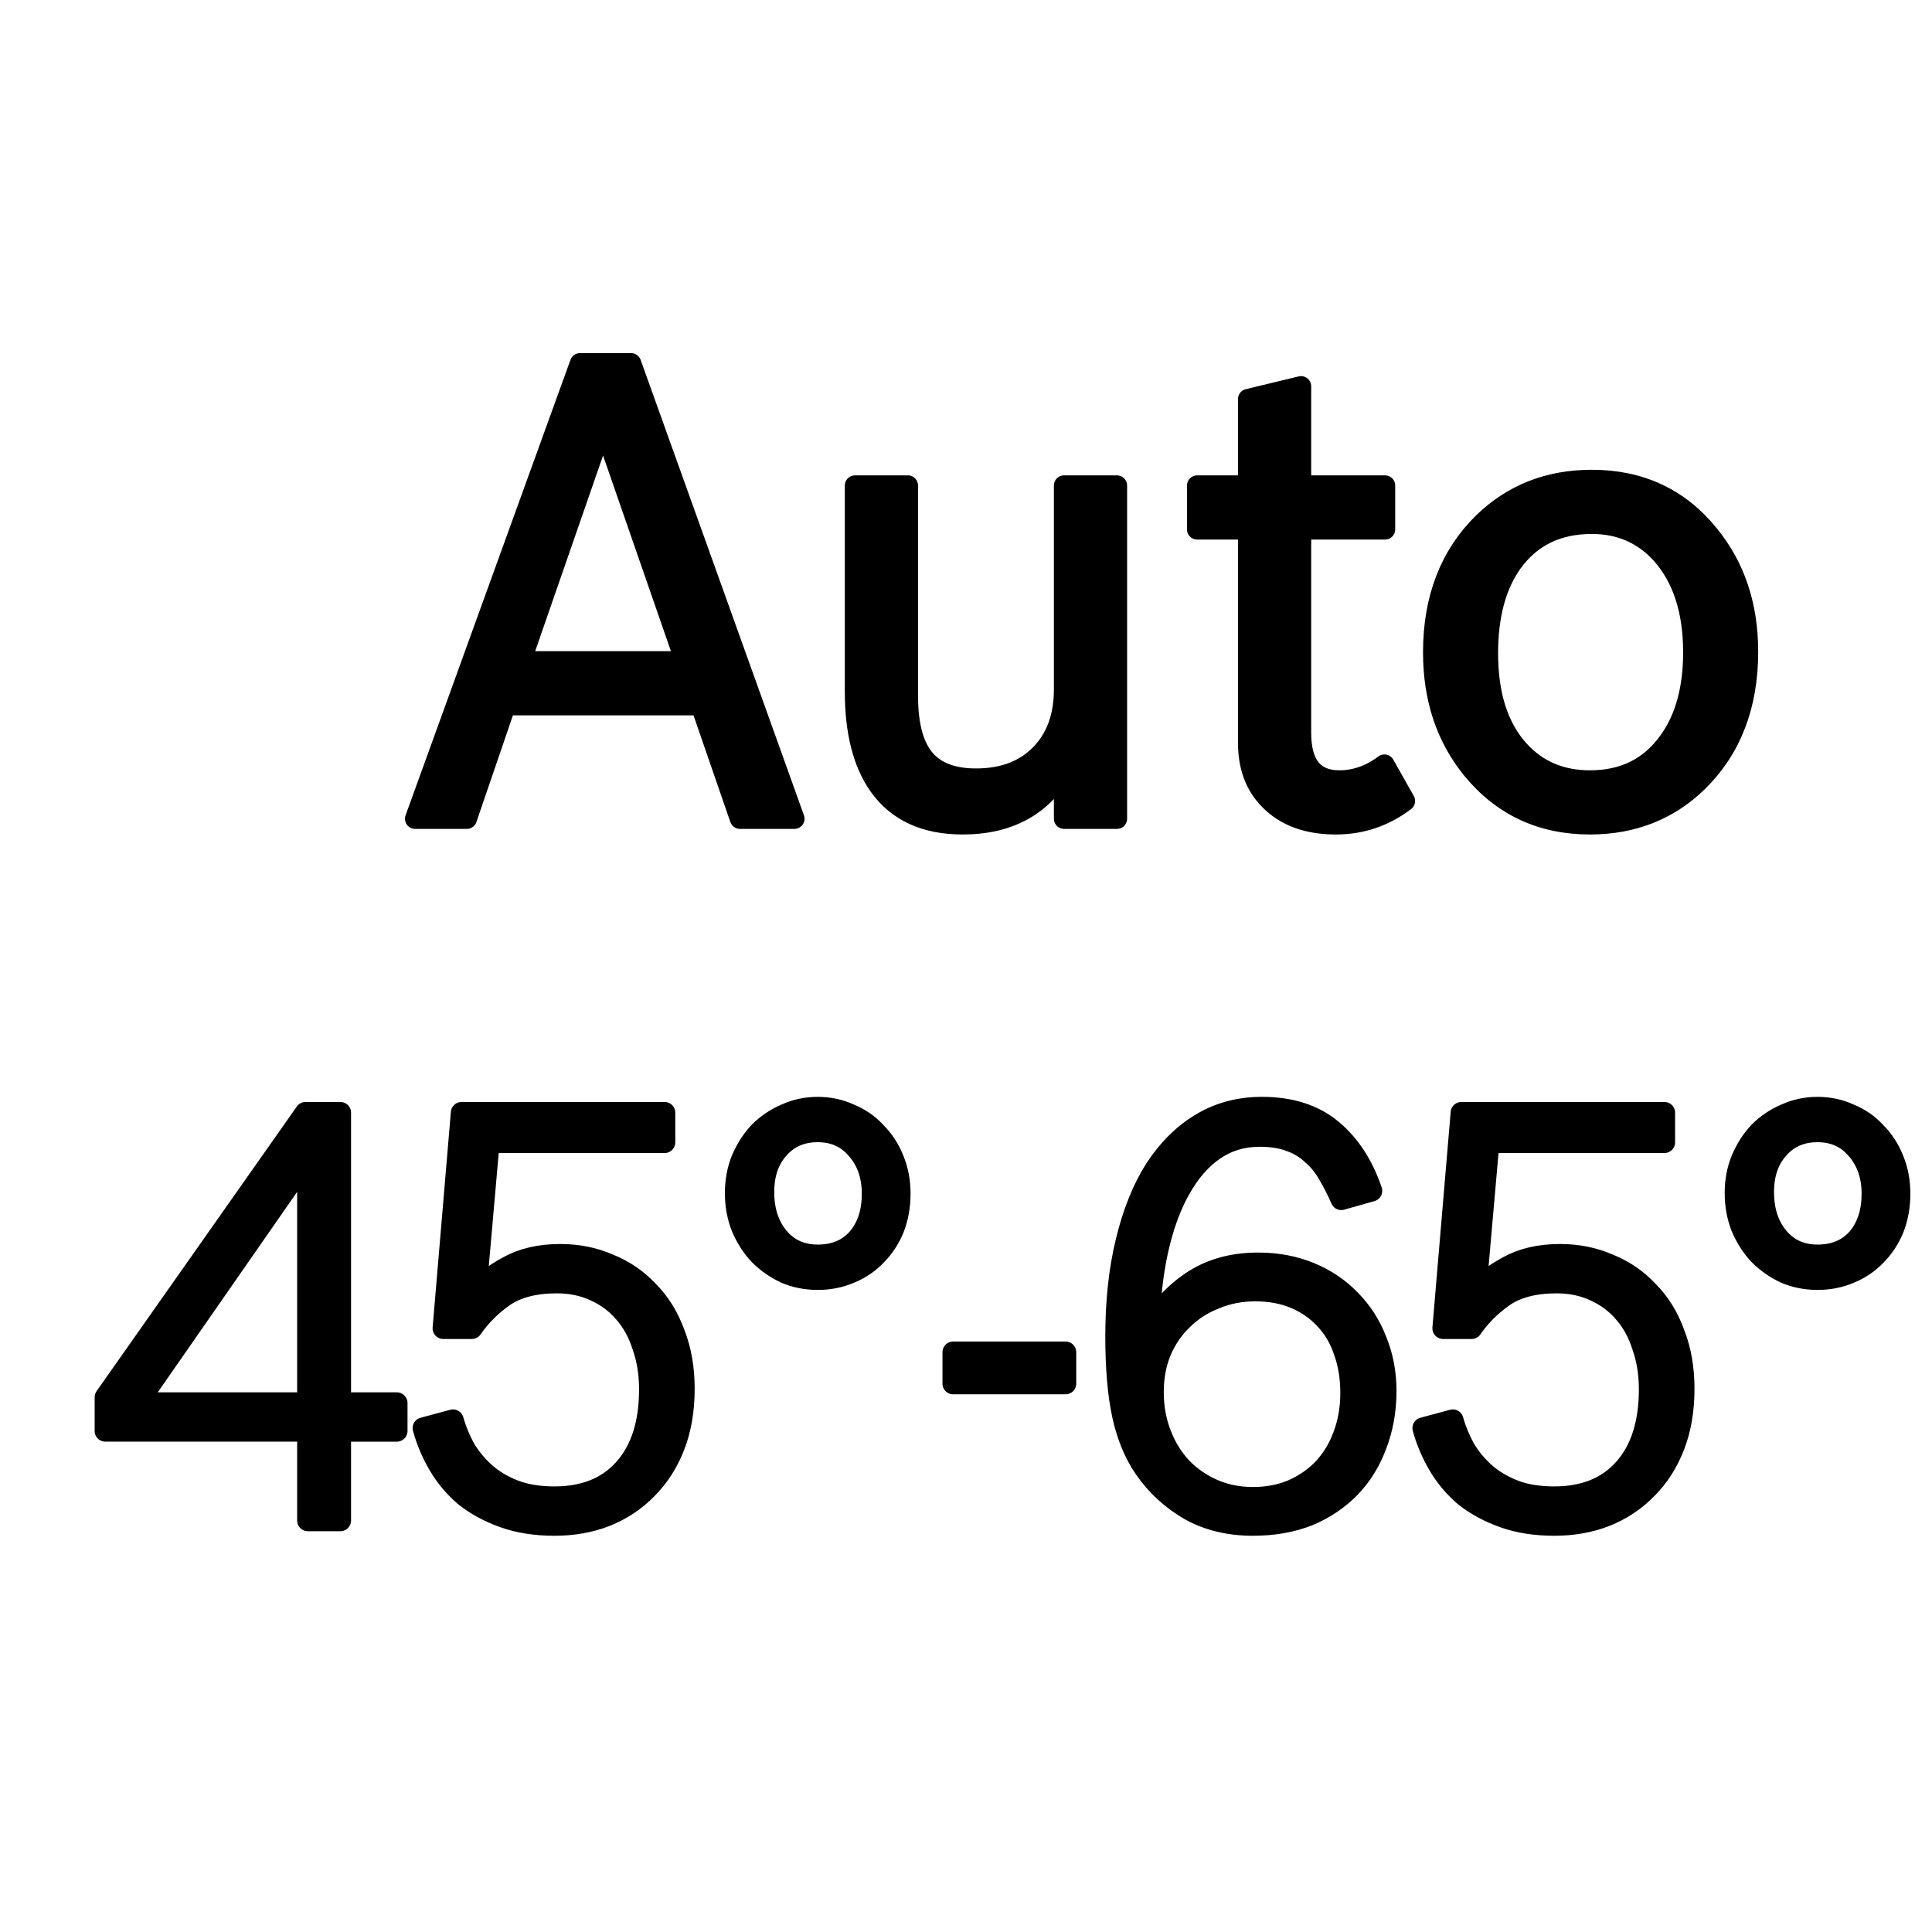
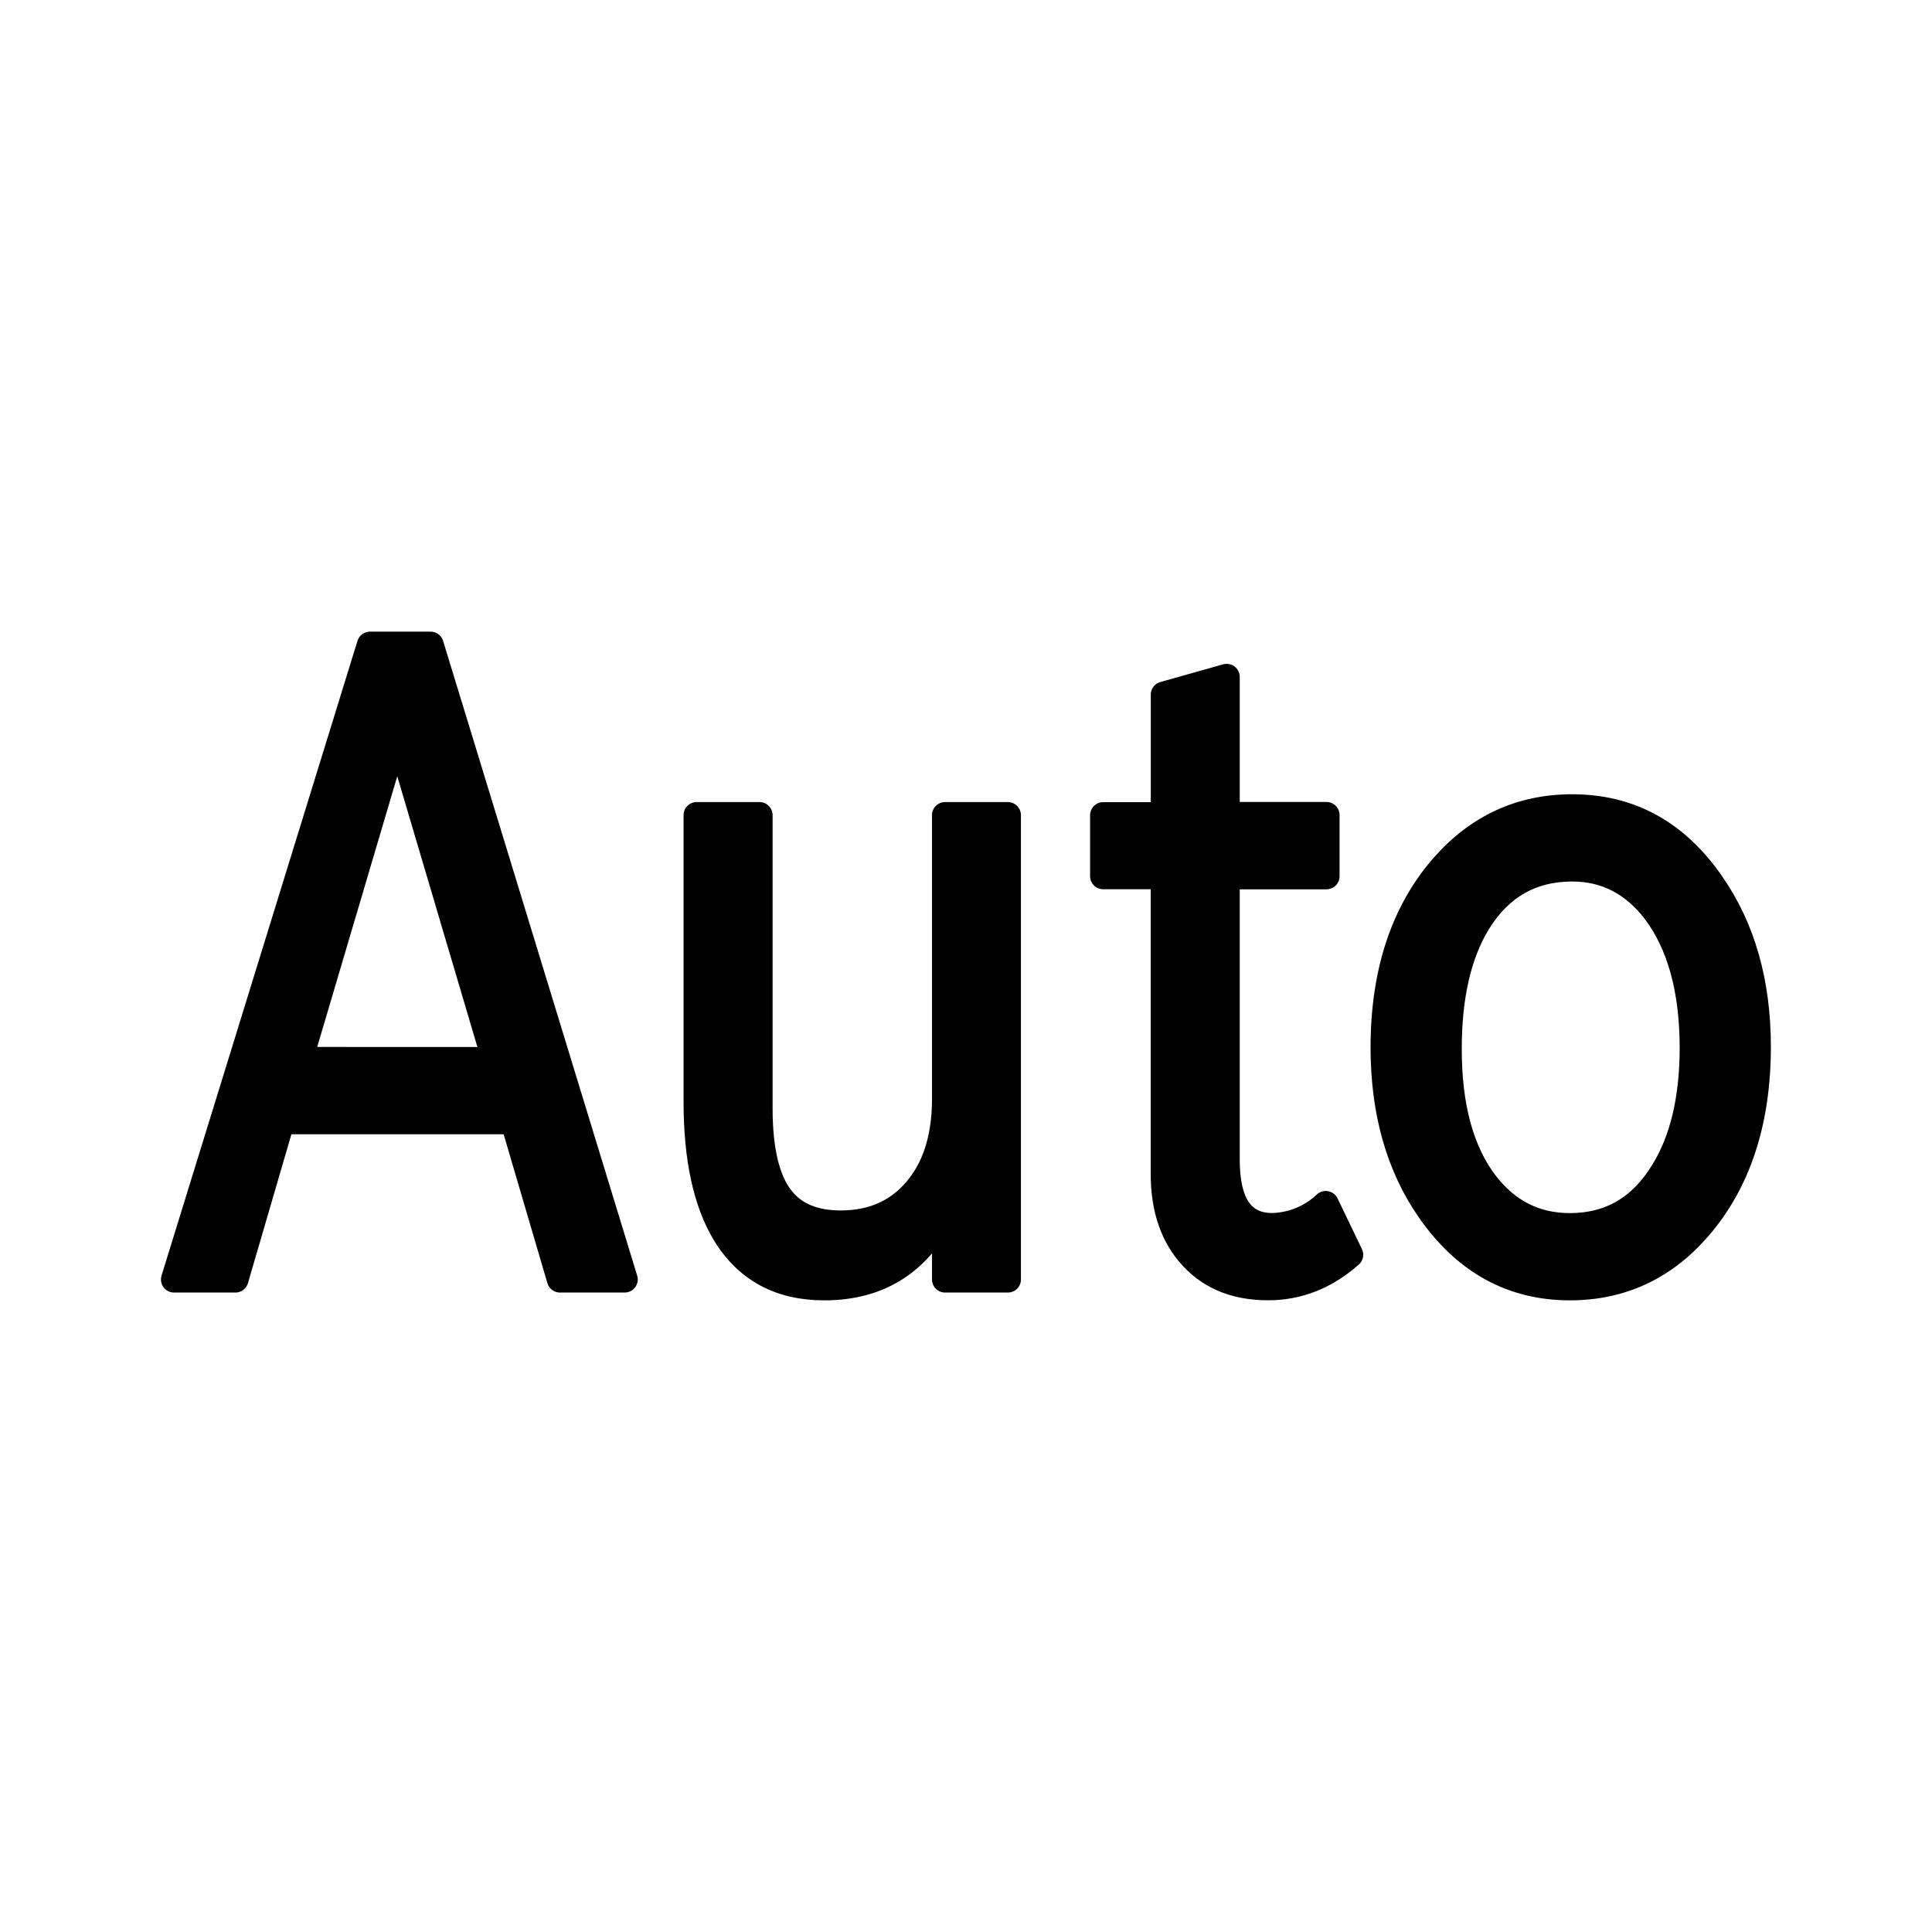
<svg xmlns="http://www.w3.org/2000/svg" width="24" height="24" viewBox="0 0 24 24">
-   <g transform="translate(-5.326 3.014)scale(.1602)">
-     <path d="M43.892 89.979h13.225V70.96Zm13.225 2.167H41.415v-2.61l15.525 -22.07h2.698V89.98h4.378v2.167h-4.378v6.944h-2.521Zm19.127 7.298q-2.211 0 -3.936 -0.62q-1.725 -0.619 -3.008 -1.636q-1.238 -1.062 -2.034 -2.433t-1.194 -2.83l2.3 -0.62q0.31 1.106 0.884 2.168q0.62 1.061 1.548 1.902q0.929 0.84 2.256 1.37t3.184 0.531q3.494 0 5.44 -2.211t1.946 -6.148q0 -1.813 -0.53 -3.317q-0.487 -1.548 -1.416 -2.61q-0.928 -1.105 -2.3 -1.724q-1.326 -0.62 -2.963 -0.62q-2.565 0 -4.113 1.062q-1.504 1.061 -2.477 2.477H67.62l1.415 -16.719H84.78v2.3H71.158L70.14 81.354q0.884 -1.061 2.52 -1.946q1.681 -0.929 4.026 -0.929q2.034 0 3.759 0.752q1.77 0.708 3.052 2.079q1.327 1.327 2.034 3.273q0.752 1.902 0.752 4.29q0 2.477 -0.752 4.423t-2.123 3.317q-1.327 1.371 -3.184 2.123q-1.814 0.708 -3.98 0.708zm20.41 -20.92q1.947 0 3.097 -1.283q1.15 -1.327 1.15 -3.494q0 -2.079 -1.195 -3.45q-1.15 -1.371 -3.051 -1.371t-3.052 1.327q-1.15 1.282 -1.15 3.361q0 2.167 1.15 3.538t3.052 1.371zm0 1.857q-1.326 0 -2.476 -0.486q-1.15 -0.531 -2.035 -1.416q-0.84 -0.884 -1.37 -2.123q-0.487 -1.238 -0.487 -2.653t0.486 -2.61q0.53 -1.238 1.371 -2.123q0.885 -0.884 2.035 -1.371q1.15 -0.53 2.477 -0.53t2.476 0.53q1.194 0.487 2.035 1.415q0.884 0.885 1.37 2.123q0.487 1.194 0.487 2.61q0 1.46 -0.486 2.698q-0.487 1.194 -1.371 2.078q-0.84 0.885 -2.035 1.372q-1.15 0.486 -2.476 0.486zm10.503 5.661h8.714v2.433h-8.714zm23.241 11.279q1.681 0 3.052 -0.575q1.415 -0.62 2.433 -1.681q1.017 -1.106 1.548 -2.565q0.575 -1.504 0.575 -3.317q0 -1.77 -0.531 -3.23q-0.487 -1.459 -1.46 -2.476q-0.973 -1.061 -2.344 -1.636t-3.096 -0.575q-1.68 0 -3.14 0.619q-1.46 0.575 -2.521 1.636q-1.062 1.018 -1.68 2.477q-0.576 1.415 -0.576 3.14t0.575 3.23q0.575 1.503 1.592 2.609q1.062 1.105 2.477 1.724q1.416 0.62 3.096 0.62zm0 2.123q-2.786 0 -4.91 -1.195q-2.122 -1.238 -3.493 -3.228q-1.15 -1.68 -1.68 -4.07q-0.532 -2.432 -0.532 -6.147q0 -4.07 0.797 -7.342q0.796 -3.317 2.255 -5.617q1.504 -2.3 3.583 -3.538q2.078 -1.239 4.688 -1.239q3.317 0 5.396 1.725t3.096 4.733l-2.344 0.663q-0.487 -1.106 -1.017 -1.99q-0.531 -0.929 -1.283 -1.548q-0.708 -0.664 -1.725 -1.017q-0.973 -0.354 -2.3 -0.354q-1.99 0 -3.538 1.061q-1.548 1.062 -2.654 3.052q-1.106 1.946 -1.725 4.732q-0.62 2.787 -0.663 6.192q1.105 -2.211 3.228 -3.67q2.168 -1.504 5.22 -1.504q2.21 0 4.024 0.752q1.814 0.751 3.096 2.078q1.327 1.327 2.035 3.14q0.752 1.814 0.752 3.937q0 2.256 -0.752 4.202q-0.708 1.901 -2.035 3.273q-1.327 1.37 -3.228 2.167q-1.902 0.752 -4.29 0.752zm23.374 0q-2.212 0 -3.936 -0.62q-1.725 -0.619 -3.008 -1.636q-1.238 -1.062 -2.035 -2.433q-0.796 -1.37 -1.194 -2.83l2.3 -0.62q0.31 1.106 0.885 2.168q0.619 1.061 1.548 1.902q0.929 0.84 2.255 1.37q1.327 0.531 3.185 0.531q3.494 0 5.44 -2.211t1.946 -6.148q0 -1.813 -0.53 -3.317q-0.487 -1.548 -1.416 -2.61q-0.929 -1.105 -2.3 -1.724q-1.327 -0.62 -2.963 -0.62q-2.565 0 -4.113 1.062q-1.504 1.061 -2.477 2.477h-2.212l1.416 -16.719h15.745v2.3h-13.622l-1.018 11.588q0.885 -1.061 2.521 -1.946q1.681 -0.929 4.025 -0.929q2.035 0 3.76 0.752q1.769 0.708 3.051 2.079q1.327 1.327 2.035 3.273q0.752 1.902 0.752 4.29q0 2.477 -0.752 4.423t-2.123 3.317q-1.327 1.371 -3.185 2.123q-1.813 0.708 -3.98 0.708zm20.41 -20.92q1.946 0 3.096 -1.283q1.15 -1.327 1.15 -3.494q0 -2.079 -1.194 -3.45q-1.15 -1.371 -3.052 -1.371t-3.052 1.327q-1.15 1.282 -1.15 3.361q0 2.167 1.15 3.538t3.052 1.371zm0 1.857q-1.327 0 -2.477 -0.486q-1.15 -0.531 -2.034 -1.416q-0.84 -0.884 -1.371 -2.123q-0.487 -1.238 -0.487 -2.653t0.487 -2.61q0.53 -1.238 1.37 -2.123q0.885 -0.884 2.035 -1.371q1.15 -0.53 2.477 -0.53t2.477 0.53q1.194 0.487 2.035 1.415q0.884 0.885 1.37 2.123q0.487 1.194 0.487 2.61q0 1.46 -0.486 2.698q-0.487 1.194 -1.371 2.078q-0.84 0.885 -2.035 1.372q-1.15 0.486 -2.477 0.486z" stroke="#000" stroke-width="1.659" stroke-linejoin="round" />
-     <path d="M72.457 35.868h15.127l3.04 8.805h4.221L82.18 9.354h-3.957l-12.786 35.32h4.005zm1.182 -3.402l6.37 -18.359l6.368 18.359zm42.116 12.207h4.102V18.835h-4.102v15.802c0 1.954 -0.53 3.57 -1.616 4.801c-1.255 1.423 -2.992 2.123 -5.211 2.123c-1.713 0 -2.992 -0.458 -3.836 -1.35q-1.447 -1.521 -1.447 -5.067V18.835h-4.102V34.83c0 3.112 0.628 5.549 1.858 7.286c1.423 2.002 3.595 2.991 6.49 2.991c3.642 0 6.272 -1.471 7.864 -4.39zm10.32 -22.436h3.956v16.55c0 1.81 0.53 3.28 1.616 4.39c1.23 1.279 2.944 1.93 5.187 1.93q2.968 0 5.356 -1.809l-1.592 -2.823c-1.086 0.82 -2.268 1.23 -3.498 1.23q-2.968 0 -2.968 -3.69V22.237h6.514v-3.402h-6.514V11.14l-4.101 0.989v6.706h-3.956zm30.608 -3.836c-3.354 0 -6.152 1.11 -8.42 3.305c-2.581 2.533 -3.884 5.887 -3.884 10.06c0 3.595 1.013 6.61 3.016 9.071c2.34 2.847 5.38 4.27 9.143 4.27c3.33 0 6.128 -1.11 8.371 -3.305c2.582 -2.533 3.885 -5.91 3.885 -10.084c0 -3.57 -1.014 -6.586 -3.016 -9.047c-2.292 -2.846 -5.332 -4.27 -9.095 -4.27zm0 3.402q3.293 0 5.428 2.388c1.616 1.834 2.437 4.367 2.437 7.575c0 2.823 -0.628 5.139 -1.906 6.9c-1.448 2.027 -3.474 3.04 -6.104 3.04c-2.244 0 -4.077 -0.772 -5.5 -2.34c-1.617 -1.786 -2.413 -4.295 -2.413 -7.527q0 -4.38 1.882 -7.02c1.447 -2.003 3.498 -3.016 6.176 -3.016z" stroke="#000" stroke-width="1.575" stroke-linejoin="round" />
-   </g>
+   <path d="M3.498 13.928h2.88l.578 1.966h.804L5.349 8.009h-.753l-2.434 7.885h.762zm.225-.76L4.935 9.07l1.213 4.099zm8.017 2.726h.78v-5.768h-.78v3.527c0 .437-.101.798-.308 1.072q-.359.476-.992.474-.49-.001-.73-.302-.275-.339-.275-1.13v-3.641h-.781v3.57q.002 1.044.353 1.627.408.67 1.236.668 1.041-.002 1.497-.98zm1.964-5.01h.753v3.696q-.001.607.308.98c.234.285.56.43.987.43q.565 0 1.02-.403l-.303-.63a1 1 0 0 1-.666.274q-.565 0-.565-.824v-3.522h1.24v-.76h-1.24V8.409l-.78.22v1.498h-.754zm5.827-.855q-.957 0-1.603.738-.739.848-.74 2.245.001 1.203.575 2.025.667.954 1.74.954.952-.001 1.593-.738c.492-.566.74-1.32.74-2.251q-.001-1.195-.574-2.02-.655-.953-1.732-.953zm0 .759q.626 0 1.033.533.462.616.464 1.691c0 .63-.12 1.147-.363 1.54q-.412.68-1.162.68-.64.001-1.047-.523-.461-.598-.46-1.68 0-.978.359-1.568.412-.672 1.175-.673z" stroke="#000" stroke-width=".325" stroke-linejoin="round" />
</svg>
